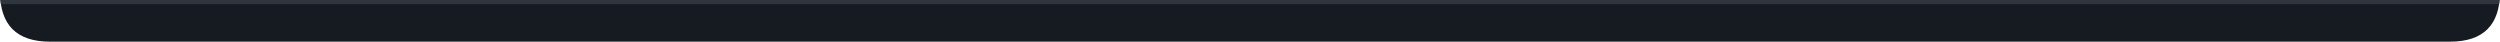
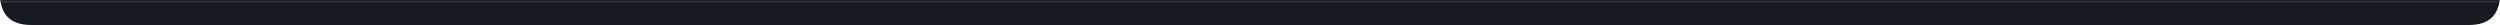
- <svg xmlns="http://www.w3.org/2000/svg" width="600" height="10" role="img">
+ <svg xmlns="http://www.w3.org/2000/svg" viewBox="0 0 800 8" role="img">
  <defs>
    <clipPath id="bottom-round">
-       <path d="M 0 0 H 600 V -2 Q 600 10 588 10 H 12 Q 0 10 0 -2 Z" />
+       <path d="M 0 0 H 800 V -2 Q 800 8 790 8 H 10 Q 0 8 0 -2 Z" />
    </clipPath>
  </defs>
  <g clip-path="url(#bottom-round)">
-     <rect width="600" height="10" fill="#161b22" />
-     <line x1="0" y1="0.5" x2="600" y2="0.5" stroke="#30363d" stroke-width="1" />
+     <rect width="800" height="8" fill="#161b22" />
+     <line x1="0" y1="0.5" x2="800" y2="0.5" stroke="#30363d" stroke-width="0.5" />
  </g>
</svg>
